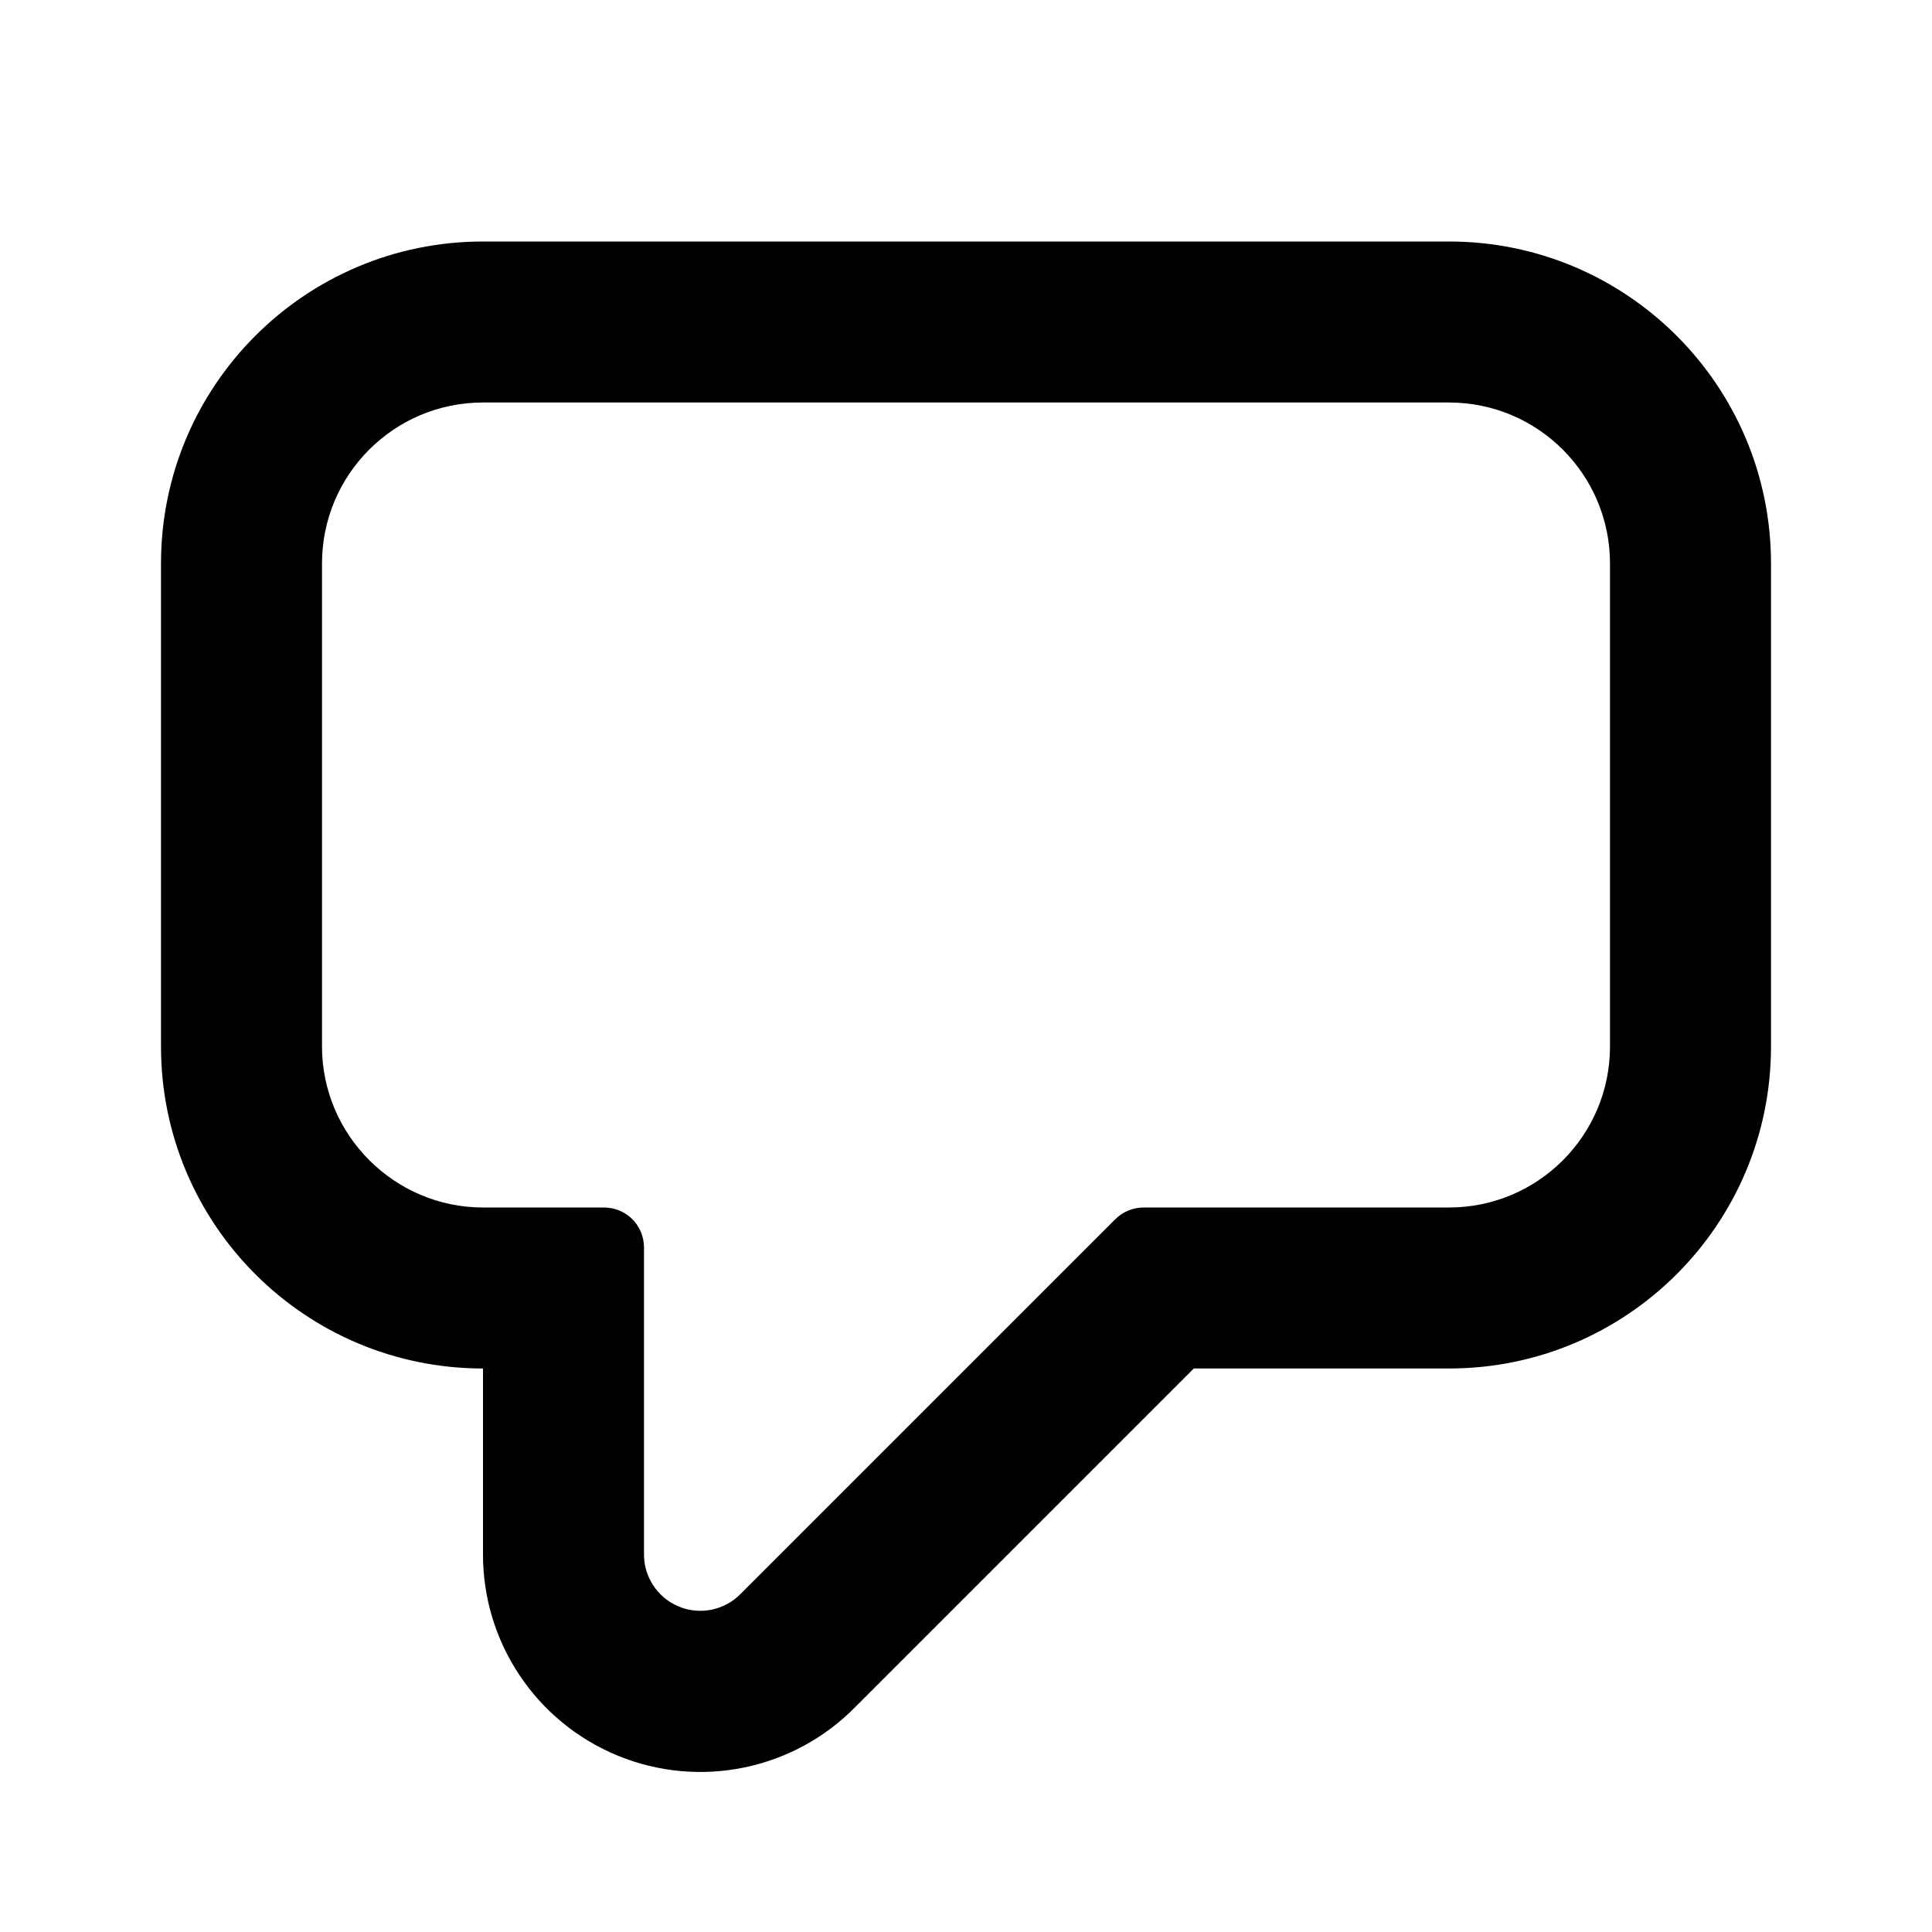
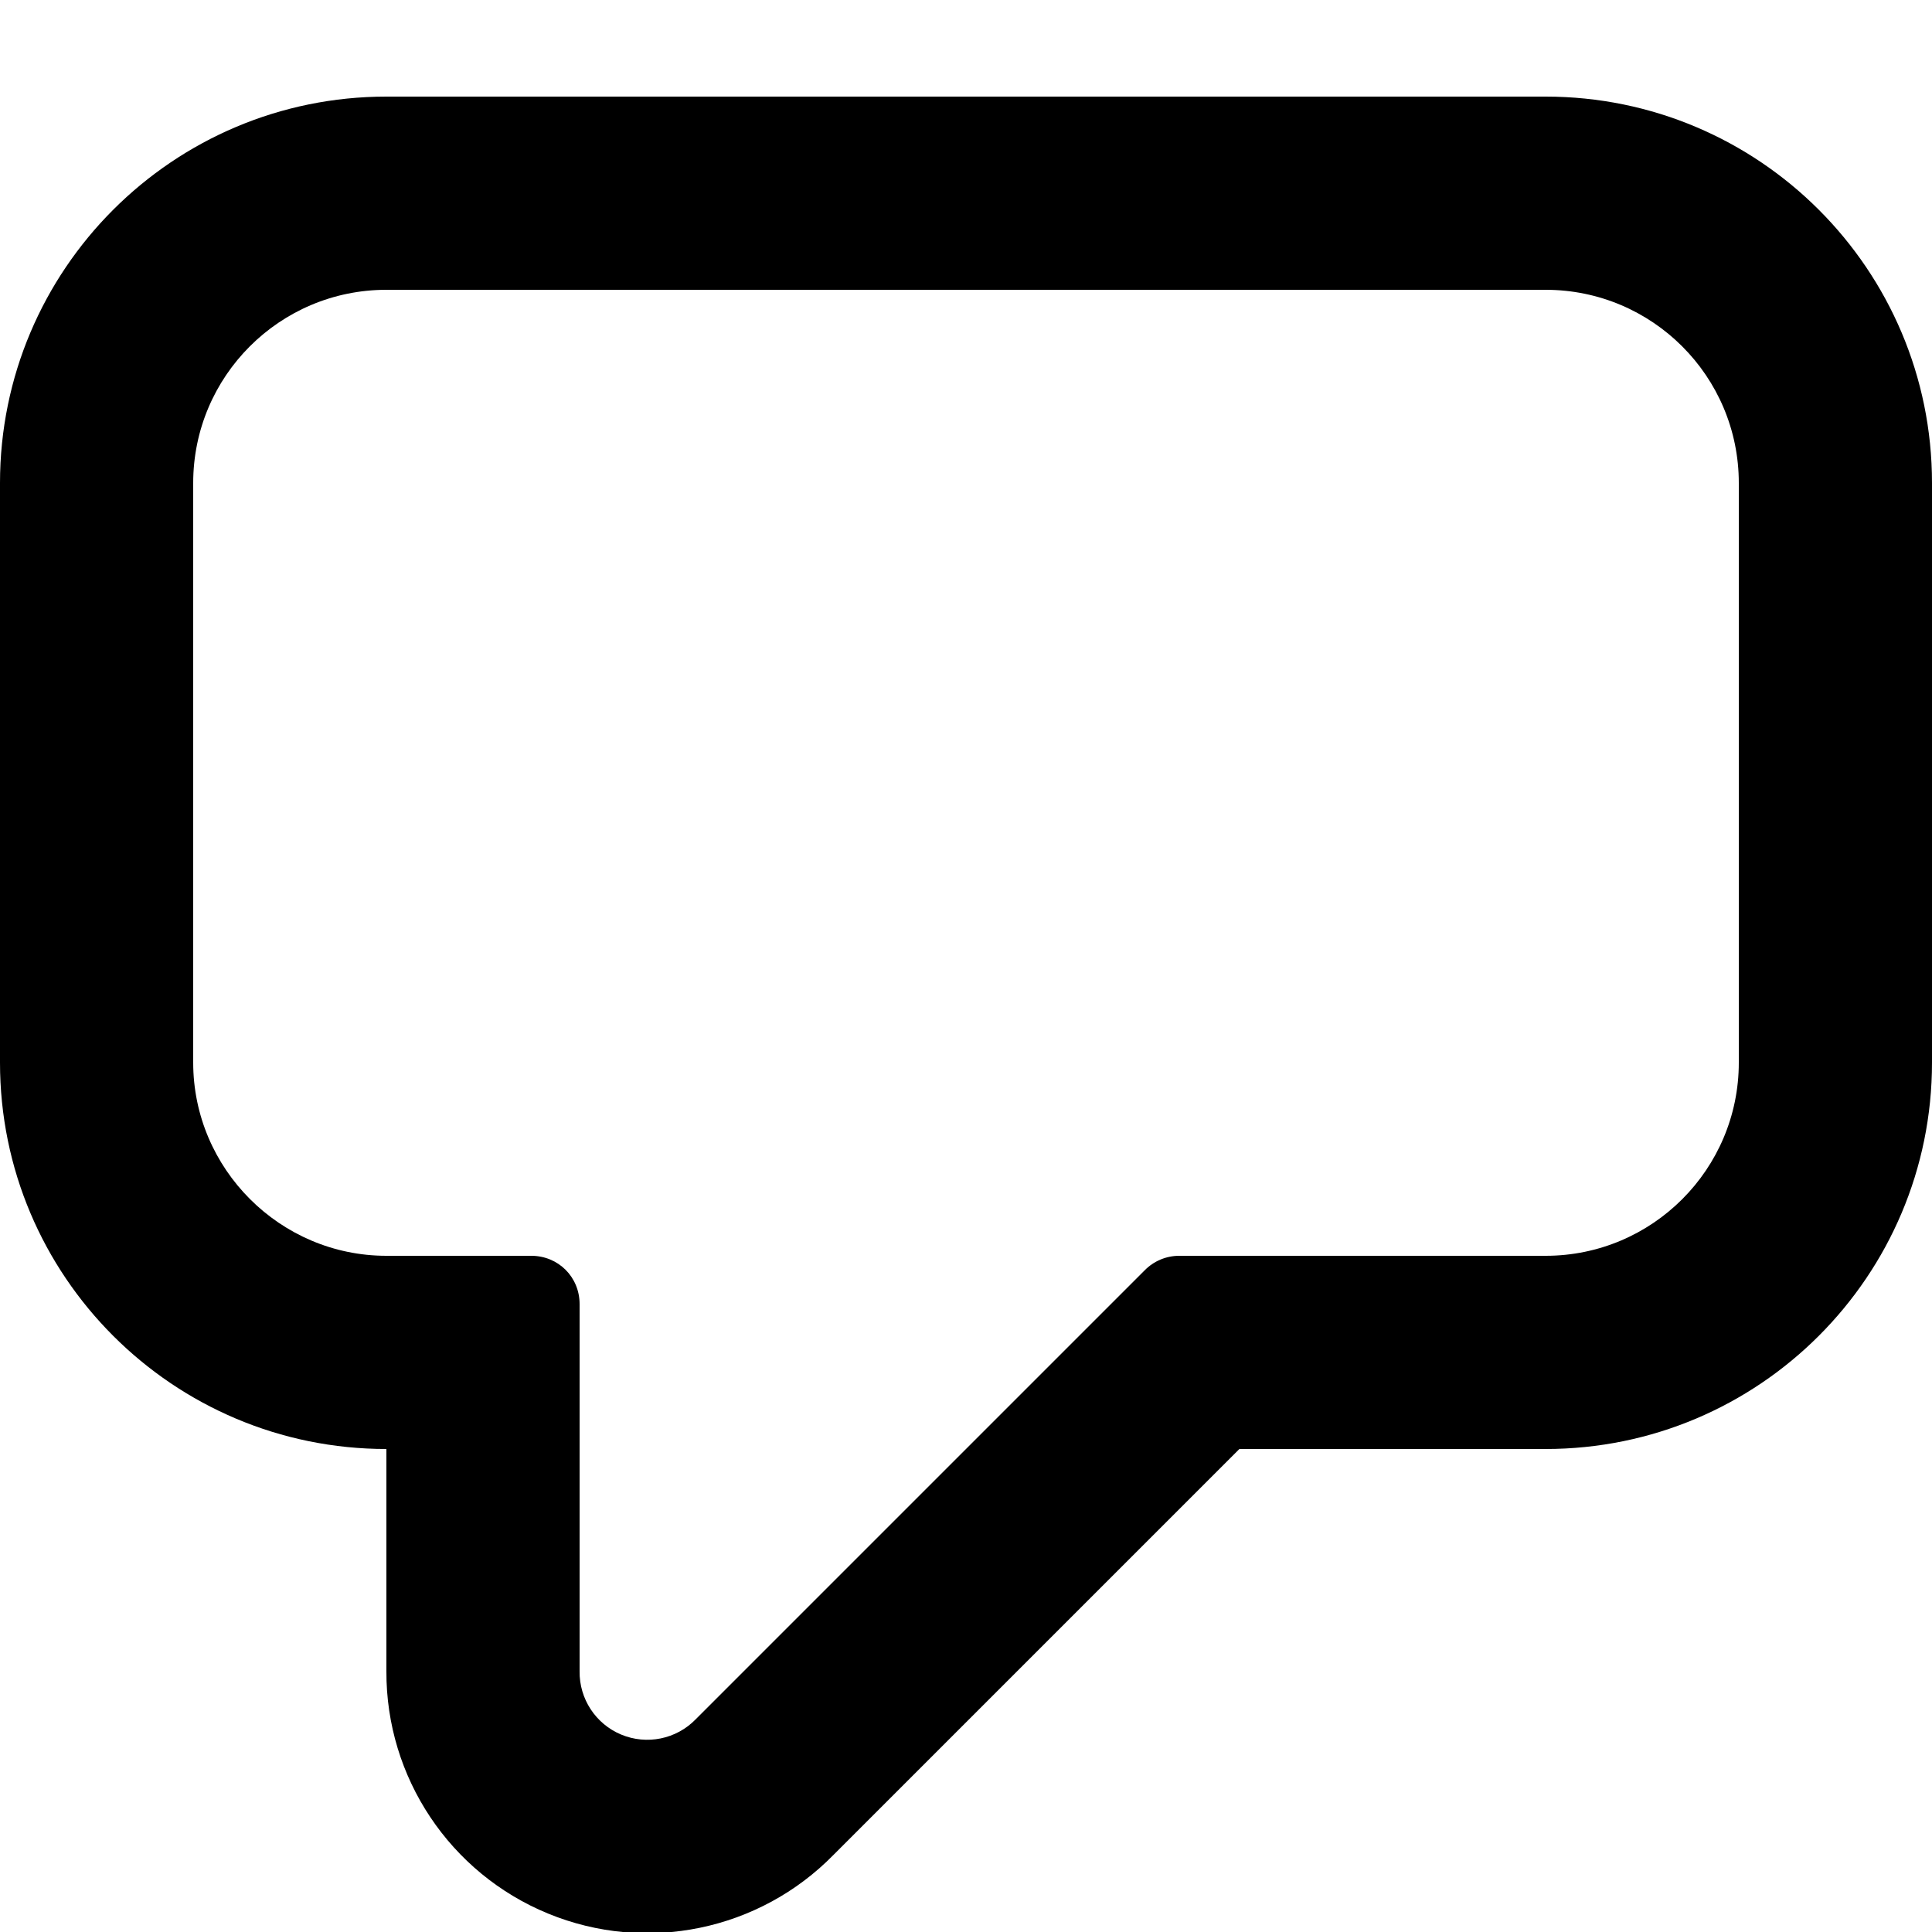
- <svg xmlns="http://www.w3.org/2000/svg" viewBox="0 0 24 24" fill="currentColor">
-   <path fill-rule="evenodd" d="M8 15.5v3.8a.7.7 0 0 0 1.2.5l4.65-4.65a.5.5 0 0 1 .36-.15H18a2 2 0 0 0 2-2V7a2 2 0 0 0-2-2H6a2 2 0 0 0-2 2v6c0 1.1.9 2 2 2h1.5c.28 0 .5.22.5.5ZM6 3h12a4 4 0 0 1 4 4v6a4 4 0 0 1-4 4h-3.17l-4.2 4.2A2.7 2.7 0 0 1 6 19.3V17a4 4 0 0 1-4-4V7a4 4 0 0 1 4-4Z" />
+ <svg xmlns="http://www.w3.org/2000/svg" viewBox="0 0 20 20" fill="currentColor">
+   <path fill-rule="evenodd" d="M6 13.5v3.8a.7.7 0 0 0 1.2.5l4.65-4.65a.5.5 0 0 1 .36-.15H16a2 2 0 0 0 2-2V5a2 2 0 0 0-2-2H4a2 2 0 0 0-2 2v6c0 1.1.9 2 2 2h1.5c.28 0 .5.22.5.5ZM4 1h12a4 4 0 0 1 4 4v6a4 4 0 0 1-4 4h-3.17l-4.2 4.2A2.7 2.7 0 0 1 4 17.3V15a4 4 0 0 1-4-4V5a4 4 0 0 1 4-4Z" />
</svg>
